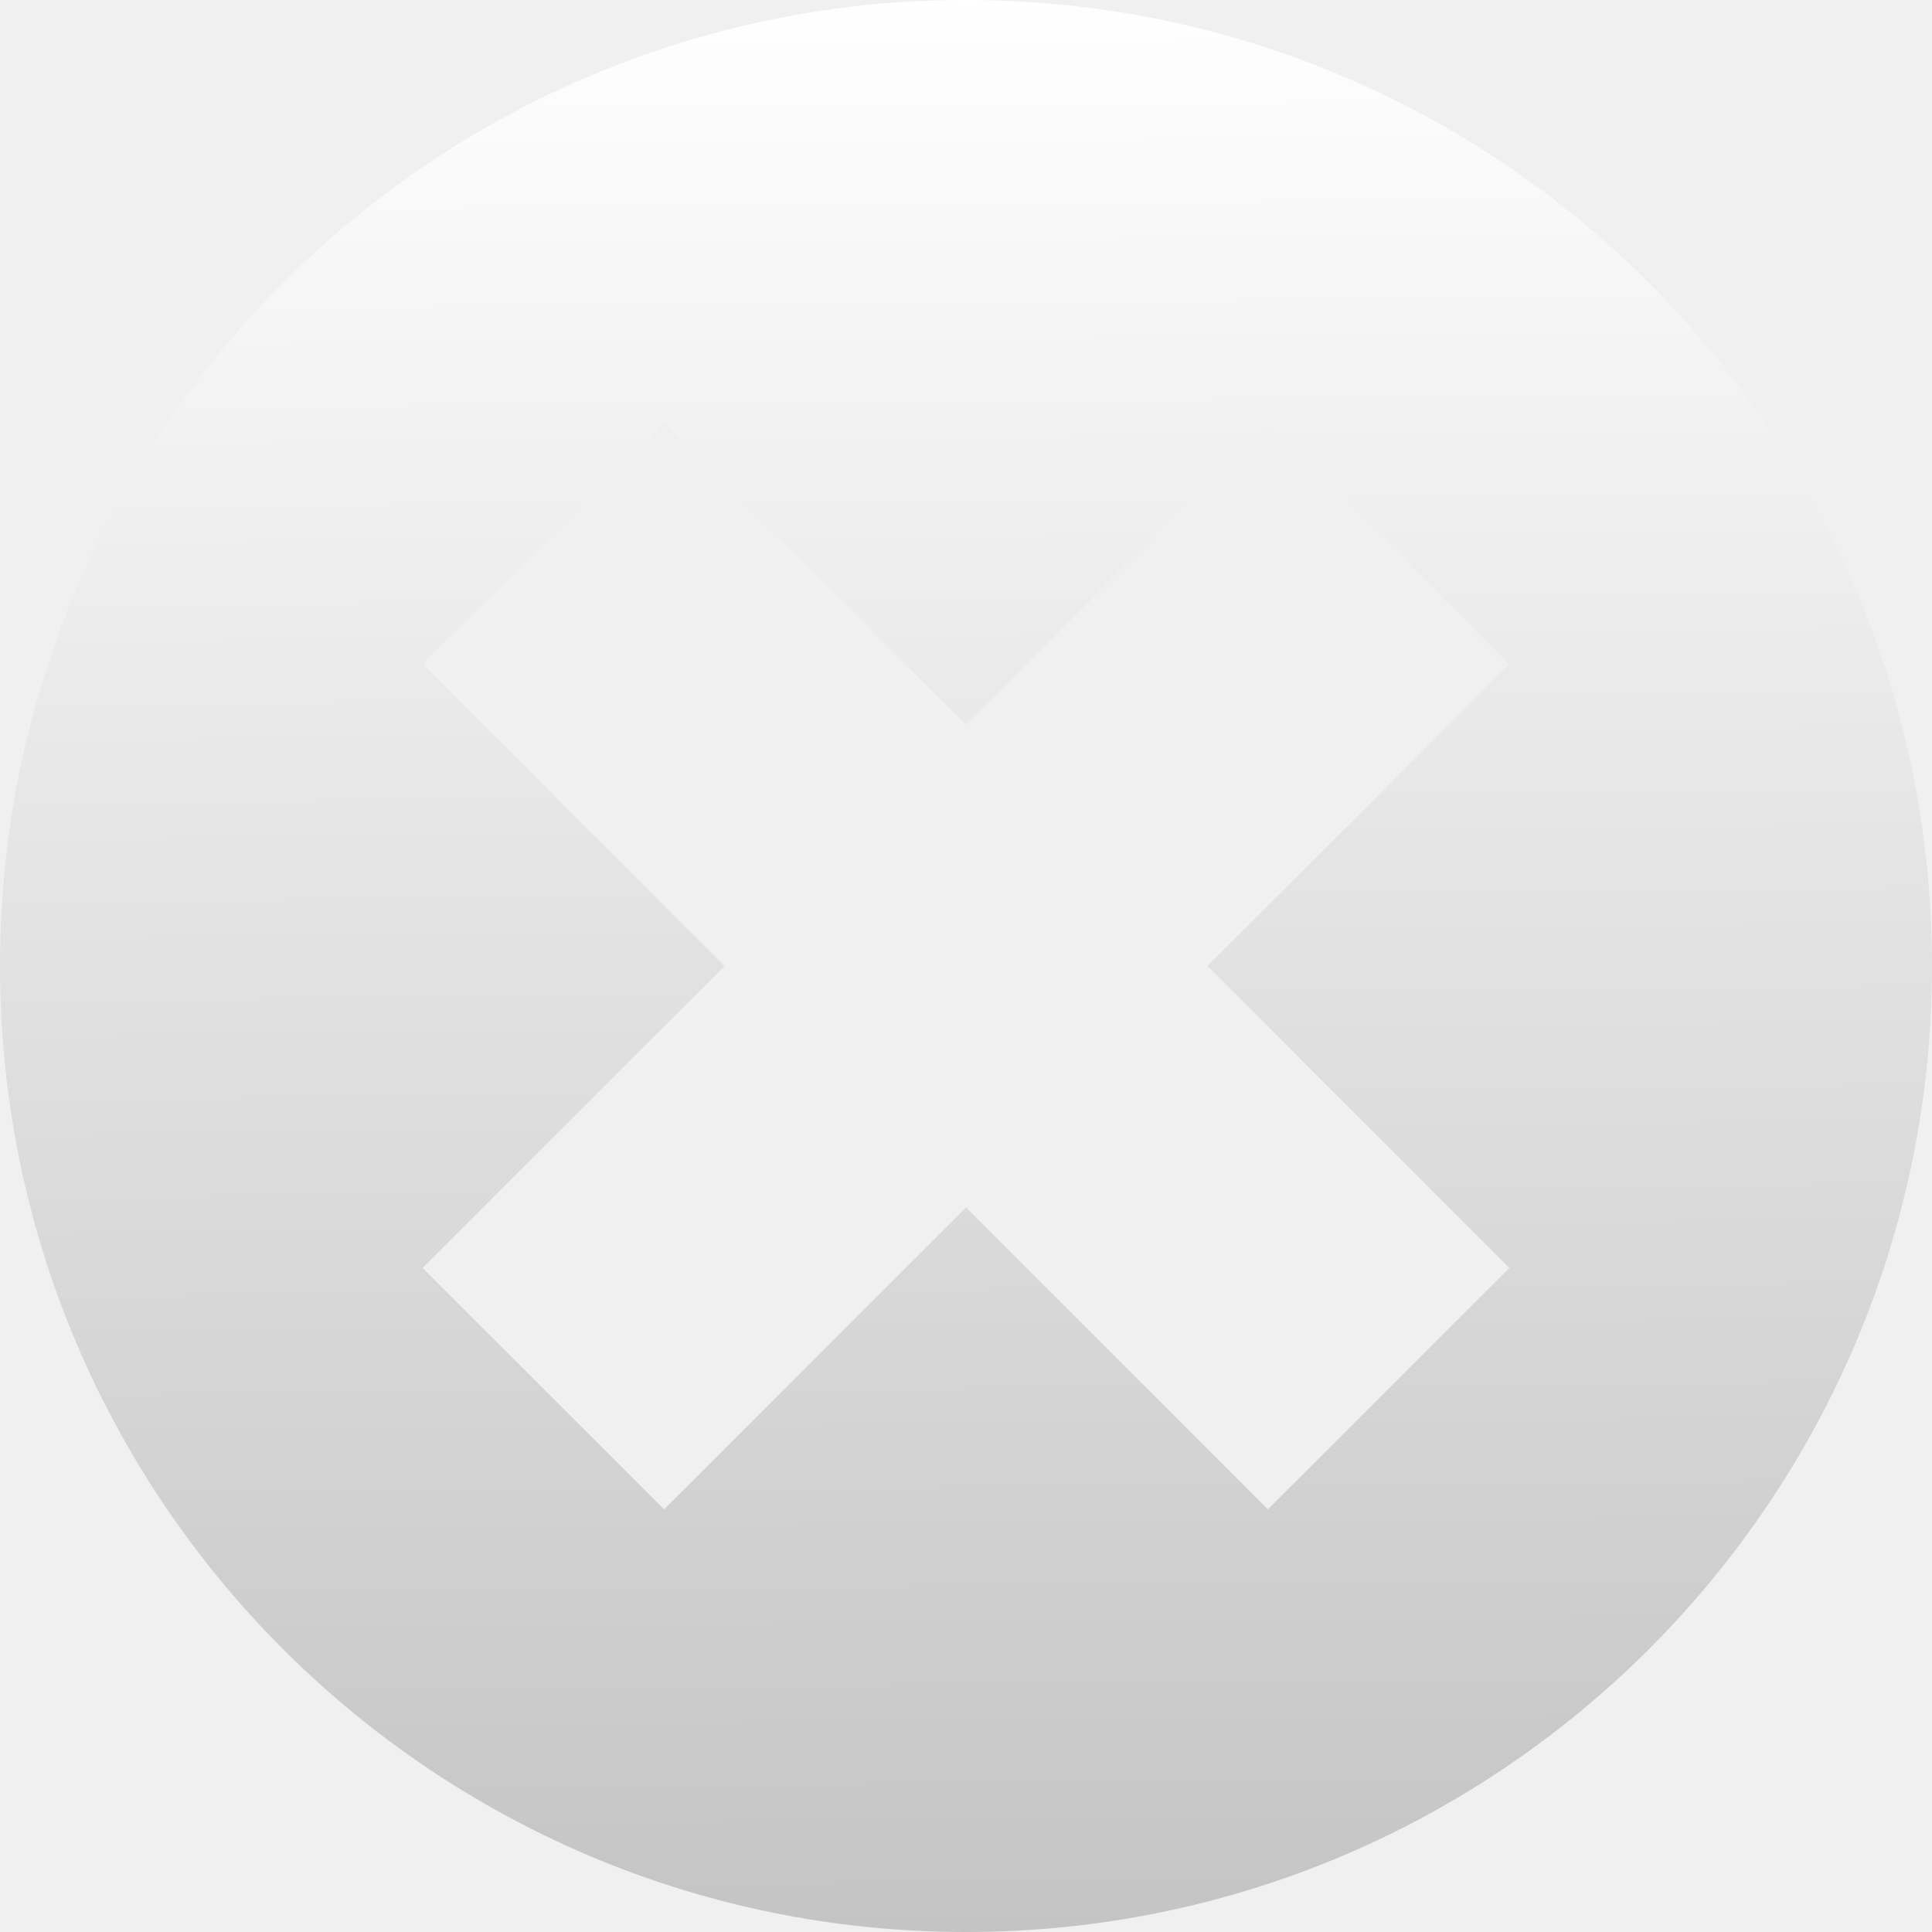
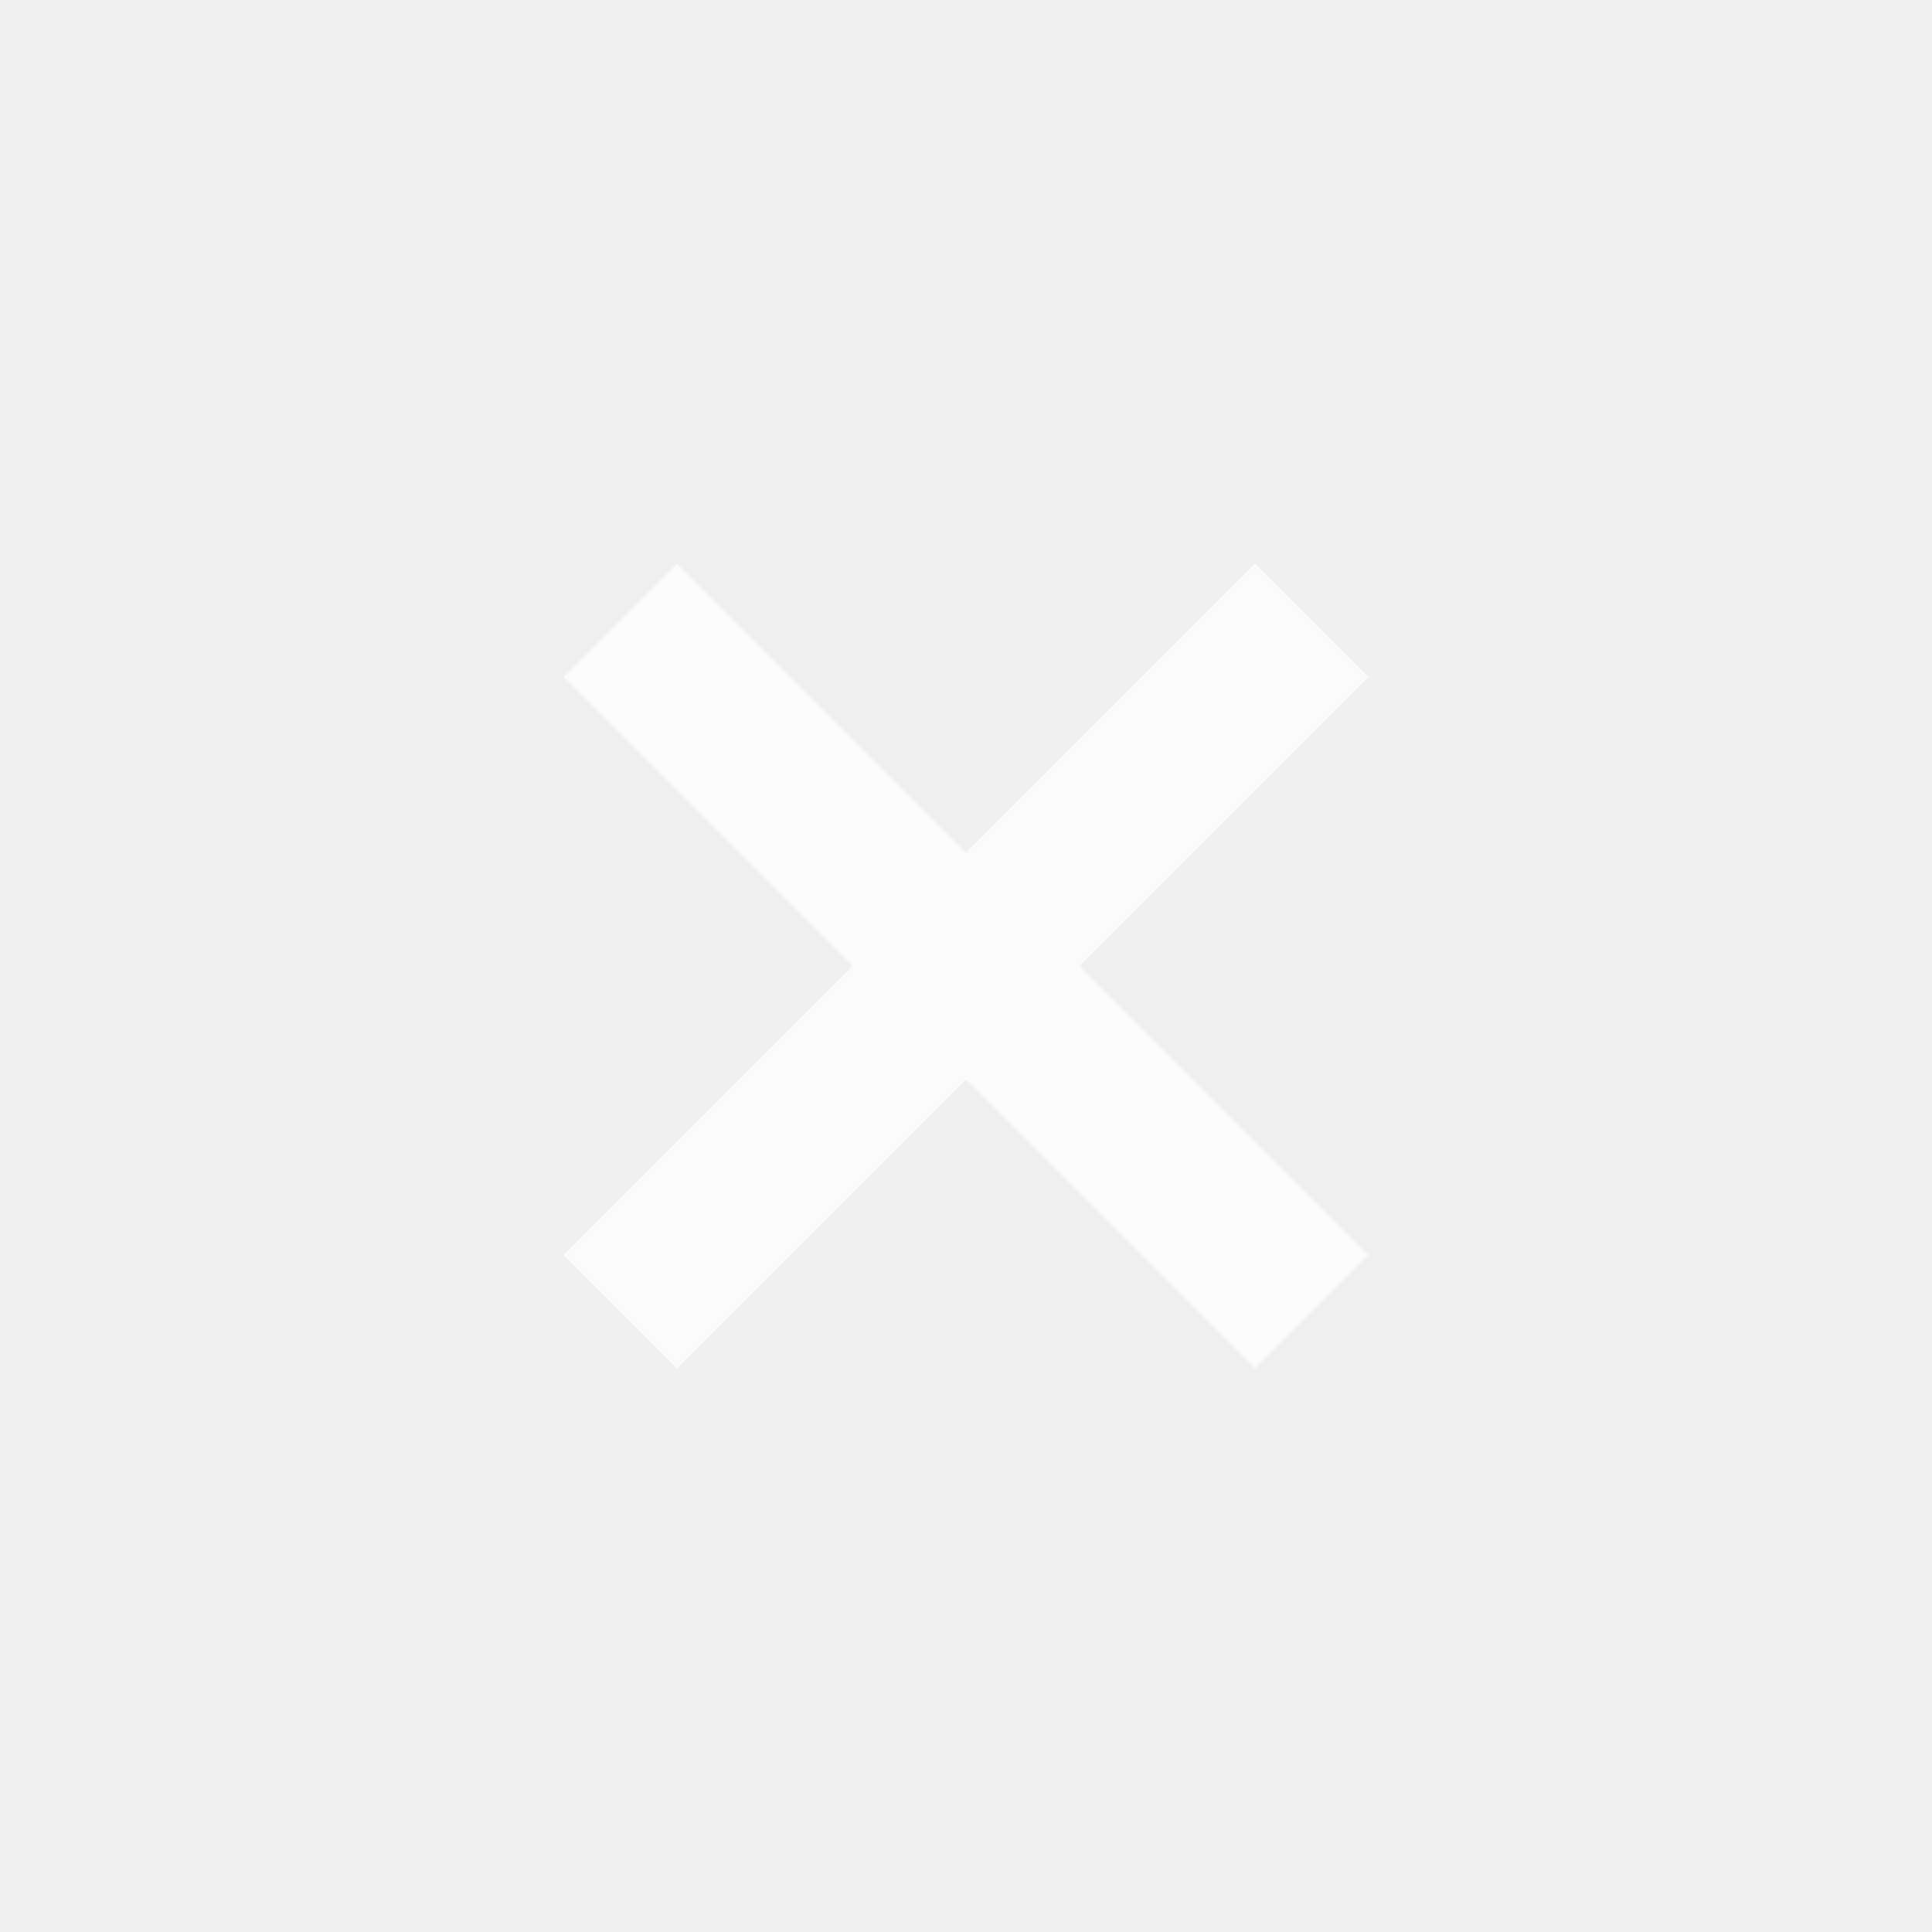
- <svg xmlns="http://www.w3.org/2000/svg" xmlns:xlink="http://www.w3.org/1999/xlink" version="1.1" id="Foreground" x="0px" y="0px" width="16px" height="16px" viewBox="0 0 16 16" enable-background="new 0 0 16 16" xml:space="preserve">
-   <defs id="defs2397">
-     <linearGradient id="linearGradient3173">
-       <stop style="stop-color:#c4c4c4;stop-opacity:1;" offset="0" id="stop3175" />
-       <stop style="stop-color:#ffffff;stop-opacity:1;" offset="1" id="stop3177" />
-     </linearGradient>
-     <linearGradient xlink:href="#linearGradient3173" id="linearGradient3179" x1="7.844" y1="16" x2="7.72" y2="-0.062" gradientUnits="userSpaceOnUse" />
-   </defs>
-   <path fill-rule="evenodd" clip-rule="evenodd" d="M10.5,3.5l2,2L10,8l2.5,2.5l-2,2L8,10l-2.5,2.5l-2-2L6,8L3.5,5.5l2-2L8,6L10.5,3.5  z M0,8c0-4.418,3.582-8,8-8s8,3.582,8,8s-3.582,8-8,8S0,12.418,0,8z" id="path2394" style="fill-opacity:1;fill:url(#linearGradient3179)" />
+ <svg xmlns="http://www.w3.org/2000/svg" width="24" height="24" viewBox="0 0 24 24" fill="#FFFFFF" opacity="0.7">
+   <path d="M 17,8.41 15.59,7 12,10.59 8.41,7 7,8.41 10.59,12 7,15.59 8.41,17 12,13.41 15.59,17 17,15.59 13.41,12 Z" />
</svg>
